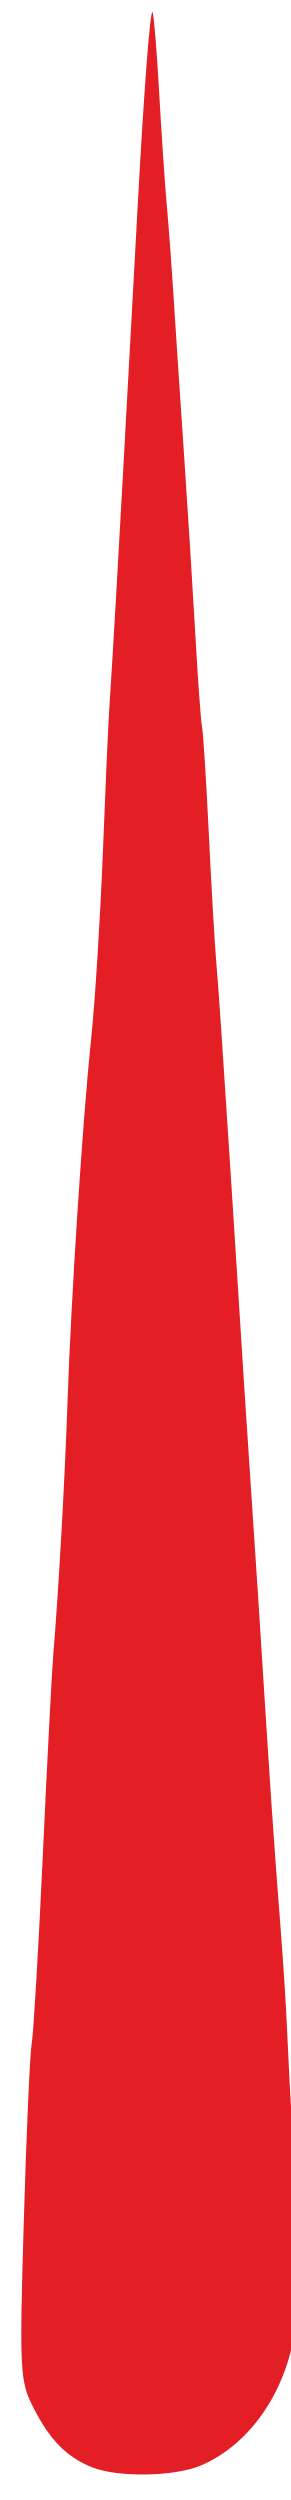
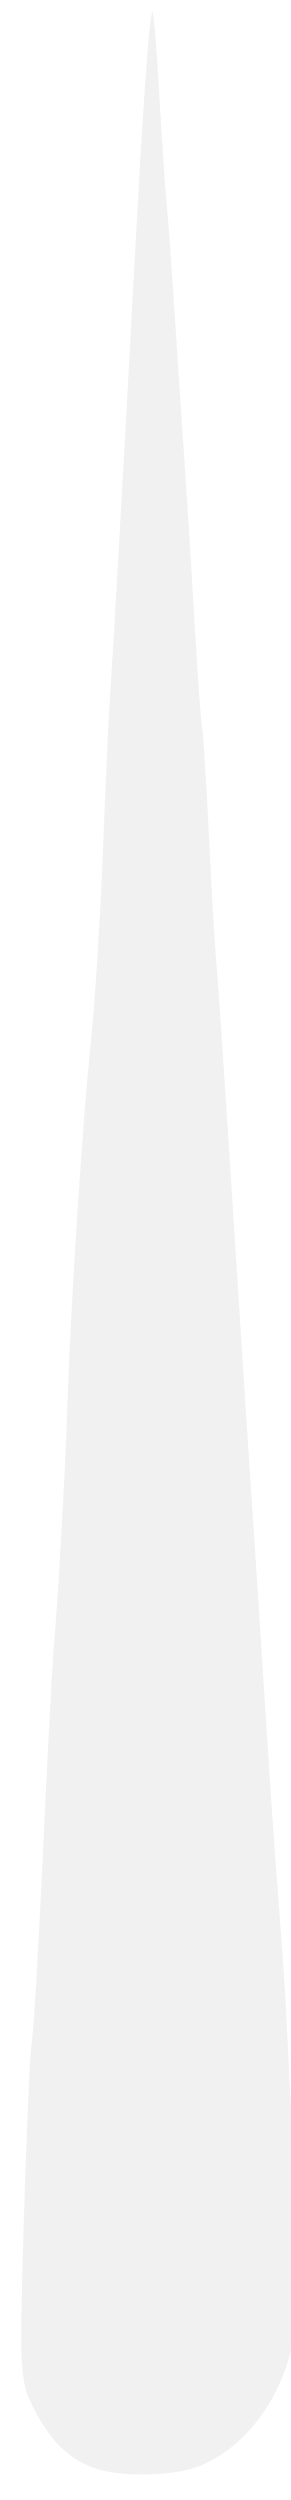
<svg xmlns="http://www.w3.org/2000/svg" viewBox="0 0 51.25 441.25" height="441.25" width="51.25" version="1.1" id="svg2">
-   <path id="path4138" d="m 16.265,435.485 c -4.472,-1.784 -7.44,-4.791 -10.341,-10.475 -2.423,-4.747 -2.508,-6.386 -1.719,-33.125 0.456,-15.472 1.084,-29.537 1.395,-31.255 0.311,-1.719 1.19,-16.625 1.954,-33.125 0.764,-16.5 1.6,-32.531 1.859,-35.625 0.927,-11.097 2.042,-30.87 2.501,-44.375 0.627,-18.426 2.668,-49.764 4.191,-64.375 0.681,-6.531 1.6,-21.156 2.042,-32.5 0.442,-11.344 0.958,-22.875 1.146,-25.625 0.188,-2.75 0.716,-11.469 1.174,-19.375 0.735,-12.696 1.301,-22.926 3.91,-70.625 1.078,-19.705 2.126,-33.278 2.54,-32.864 0.221,0.221 0.748,6.58 1.172,14.133 0.424,7.552 1.032,16.544 1.351,19.982 0.319,3.438 0.843,10.469 1.164,15.625 0.321,5.156 1.14,17.531 1.821,27.5 0.681,9.969 1.599,24.594 2.042,32.5 0.443,7.906 0.978,15.298 1.191,16.427 0.212,1.128 0.749,9.566 1.193,18.75 0.444,9.184 1.023,19.23 1.288,22.323 0.438,5.124 1.123,15.18 2.555,37.5 0.287,4.469 0.846,13.188 1.243,19.375 0.397,6.188 0.914,14.344 1.148,18.125 0.234,3.781 0.754,11.656 1.155,17.5 0.401,5.844 1.014,15.125 1.363,20.625 2.308,36.419 2.679,41.903 3.851,56.875 0.511,6.531 1.041,14.688 1.177,18.125 0.136,3.438 0.693,14.125 1.238,23.75 1.189,21.001 1.187,20.841 0.313,28.926 -1.228,11.363 -7.892,21.28 -16.801,25.002 -4.673,1.953 -14.584,2.109 -19.115,0.301 z" style="fill:#e31e25" />
+   <path id="path4138" d="m 16.265,435.485 c -4.472,-1.784 -7.44,-4.791 -10.341,-10.475 -2.423,-4.747 -2.508,-6.386 -1.719,-33.125 0.456,-15.472 1.084,-29.537 1.395,-31.255 0.311,-1.719 1.19,-16.625 1.954,-33.125 0.764,-16.5 1.6,-32.531 1.859,-35.625 0.927,-11.097 2.042,-30.87 2.501,-44.375 0.627,-18.426 2.668,-49.764 4.191,-64.375 0.681,-6.531 1.6,-21.156 2.042,-32.5 0.442,-11.344 0.958,-22.875 1.146,-25.625 0.188,-2.75 0.716,-11.469 1.174,-19.375 0.735,-12.696 1.301,-22.926 3.91,-70.625 1.078,-19.705 2.126,-33.278 2.54,-32.864 0.221,0.221 0.748,6.58 1.172,14.133 0.424,7.552 1.032,16.544 1.351,19.982 0.319,3.438 0.843,10.469 1.164,15.625 0.321,5.156 1.14,17.531 1.821,27.5 0.681,9.969 1.599,24.594 2.042,32.5 0.443,7.906 0.978,15.298 1.191,16.427 0.212,1.128 0.749,9.566 1.193,18.75 0.444,9.184 1.023,19.23 1.288,22.323 0.438,5.124 1.123,15.18 2.555,37.5 0.287,4.469 0.846,13.188 1.243,19.375 0.397,6.188 0.914,14.344 1.148,18.125 0.234,3.781 0.754,11.656 1.155,17.5 0.401,5.844 1.014,15.125 1.363,20.625 2.308,36.419 2.679,41.903 3.851,56.875 0.511,6.531 1.041,14.688 1.177,18.125 0.136,3.438 0.693,14.125 1.238,23.75 1.189,21.001 1.187,20.841 0.313,28.926 -1.228,11.363 -7.892,21.28 -16.801,25.002 -4.673,1.953 -14.584,2.109 -19.115,0.301 z" style="fill:#f1f1f1" />
</svg>
